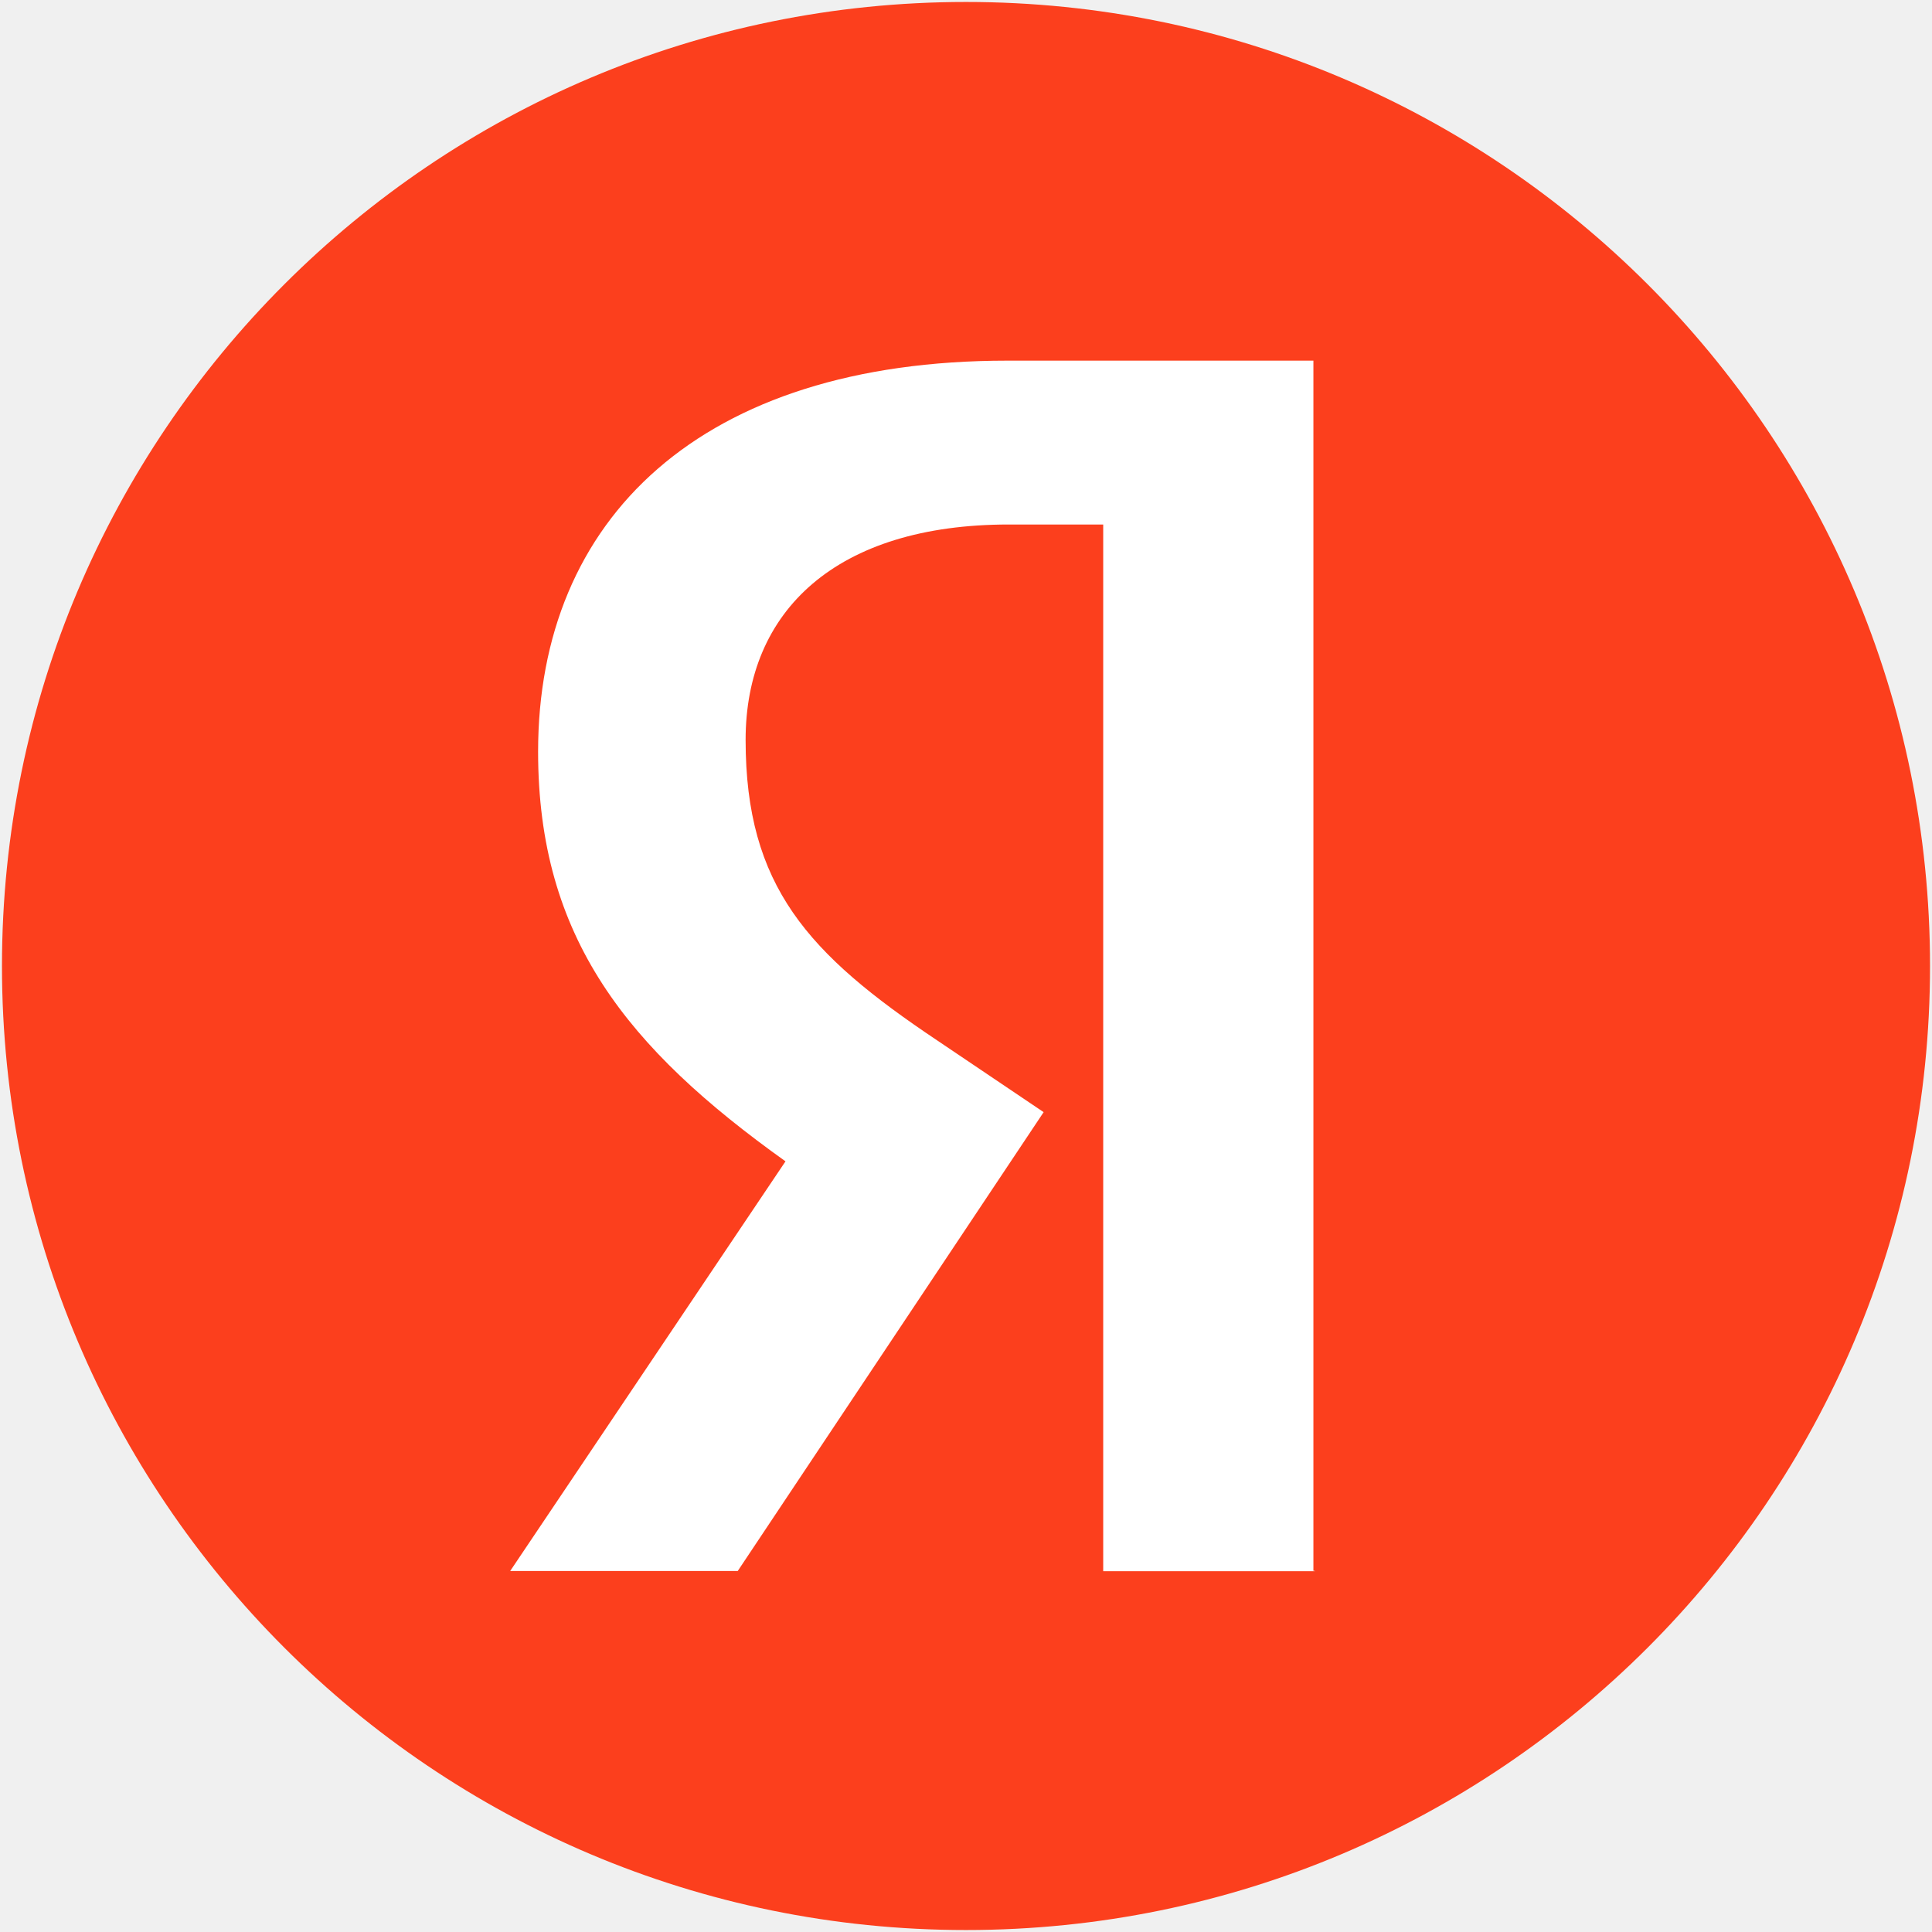
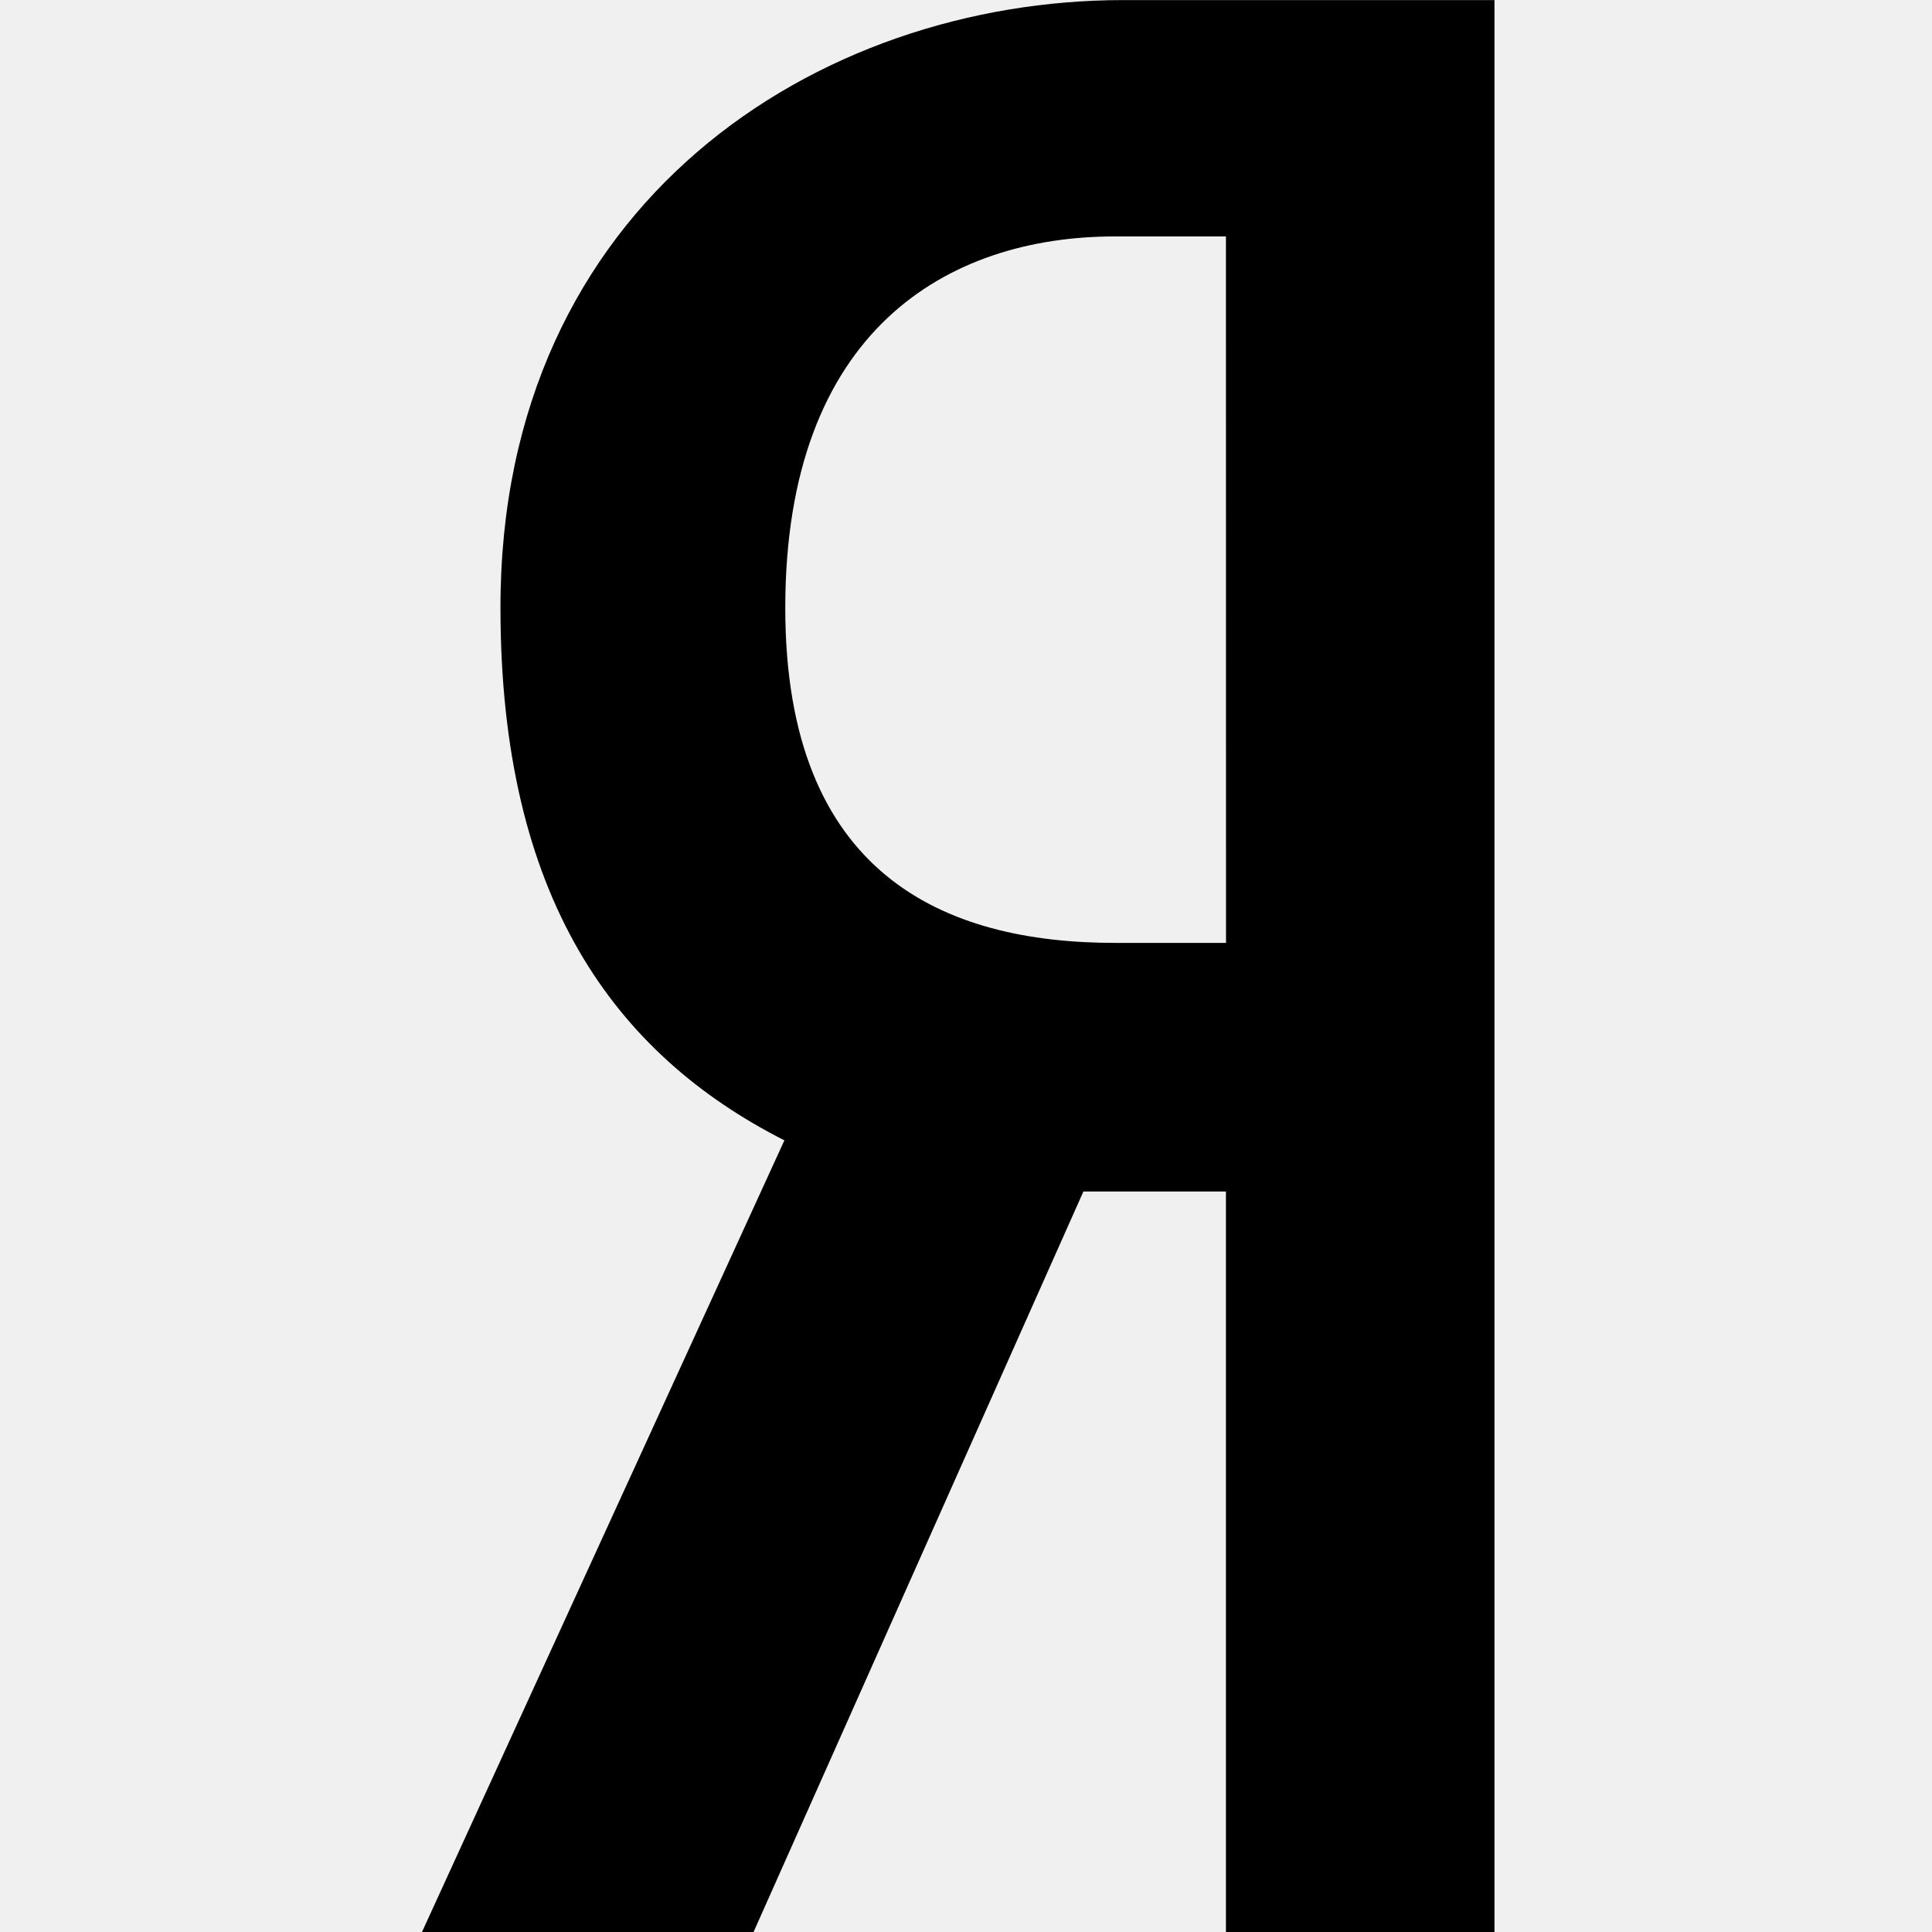
- <svg xmlns="http://www.w3.org/2000/svg" version="1.1" id="Yandex_Logo" x="0px" y="0px" viewBox="0 0 1080 1080" style="enable-background:new 0 0 1080 1080;" xml:space="preserve">
-   <style type="text/css">
- 	.st0{fill:#FC3F1D;}
- 	.st1{fill:#FFFFFF;}
- </style>
-   <circle class="st0" cx="540" cy="540" r="538.9" />
-   <path id="Glyph" class="st1" d="M735,878.3H616.7V293.2H564c-96.6,0-147.2,48.3-147.2,120.4c0,81.8,34.9,119.7,107.1,168l59.5,40.1  l-171,256.5H285.2l153.9-229c-88.5-63.2-138.3-124.9-138.3-229c0-130.1,90.7-218.6,262.4-218.6h171v676.5H735z" />
+ <svg xmlns="http://www.w3.org/2000/svg" width="24px" height="24px" viewBox="-6 0 24 24">
+   <path d="m 7.459,14.8 -4.098,9.2 H -0.758 L 3.744,14.166 C 1.63,13.092 0.217,11.147 0.217,7.551 0.212,2.517 4.159,0.001 7.953,0.001 h 4.612 v 24 H 9.229 v -9.2 H 7.459 Z M 9.229,2.937 h -1.378 C 5.771,2.937 3.755,4.103 3.755,7.552 c 0,3.311 1.969,4.161 4.097,4.161 H 9.23 Z" />
</svg>
